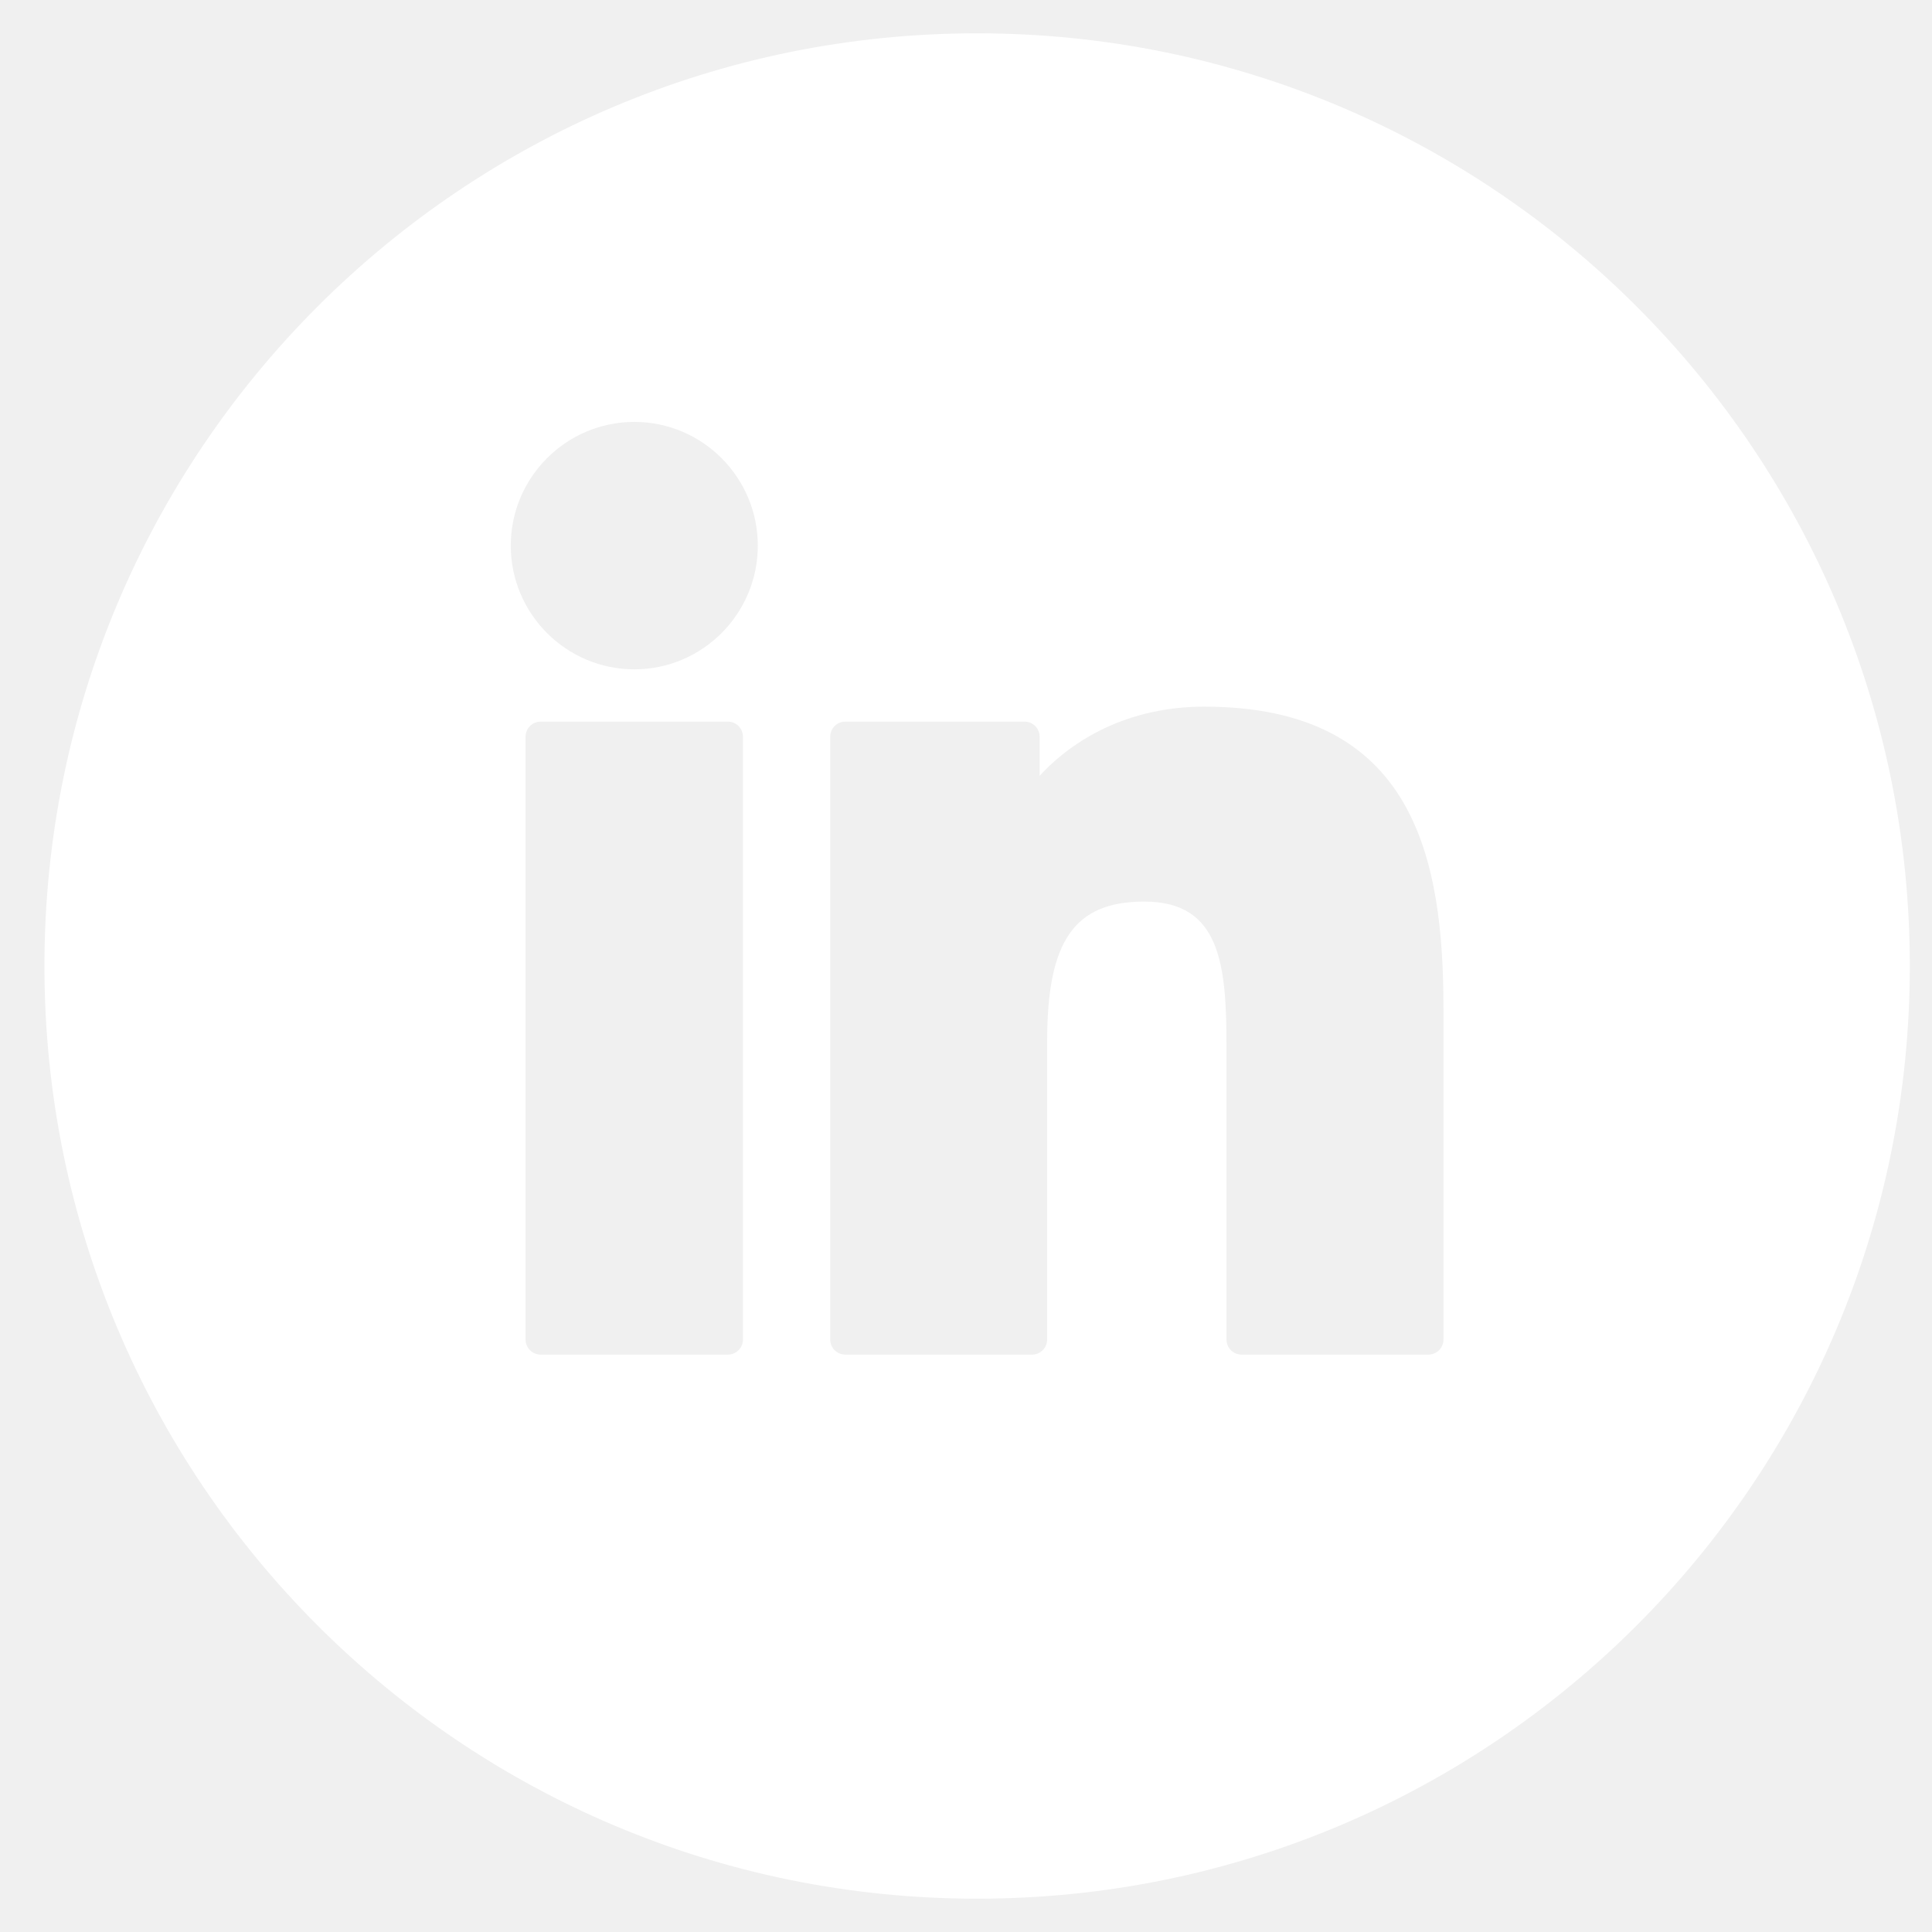
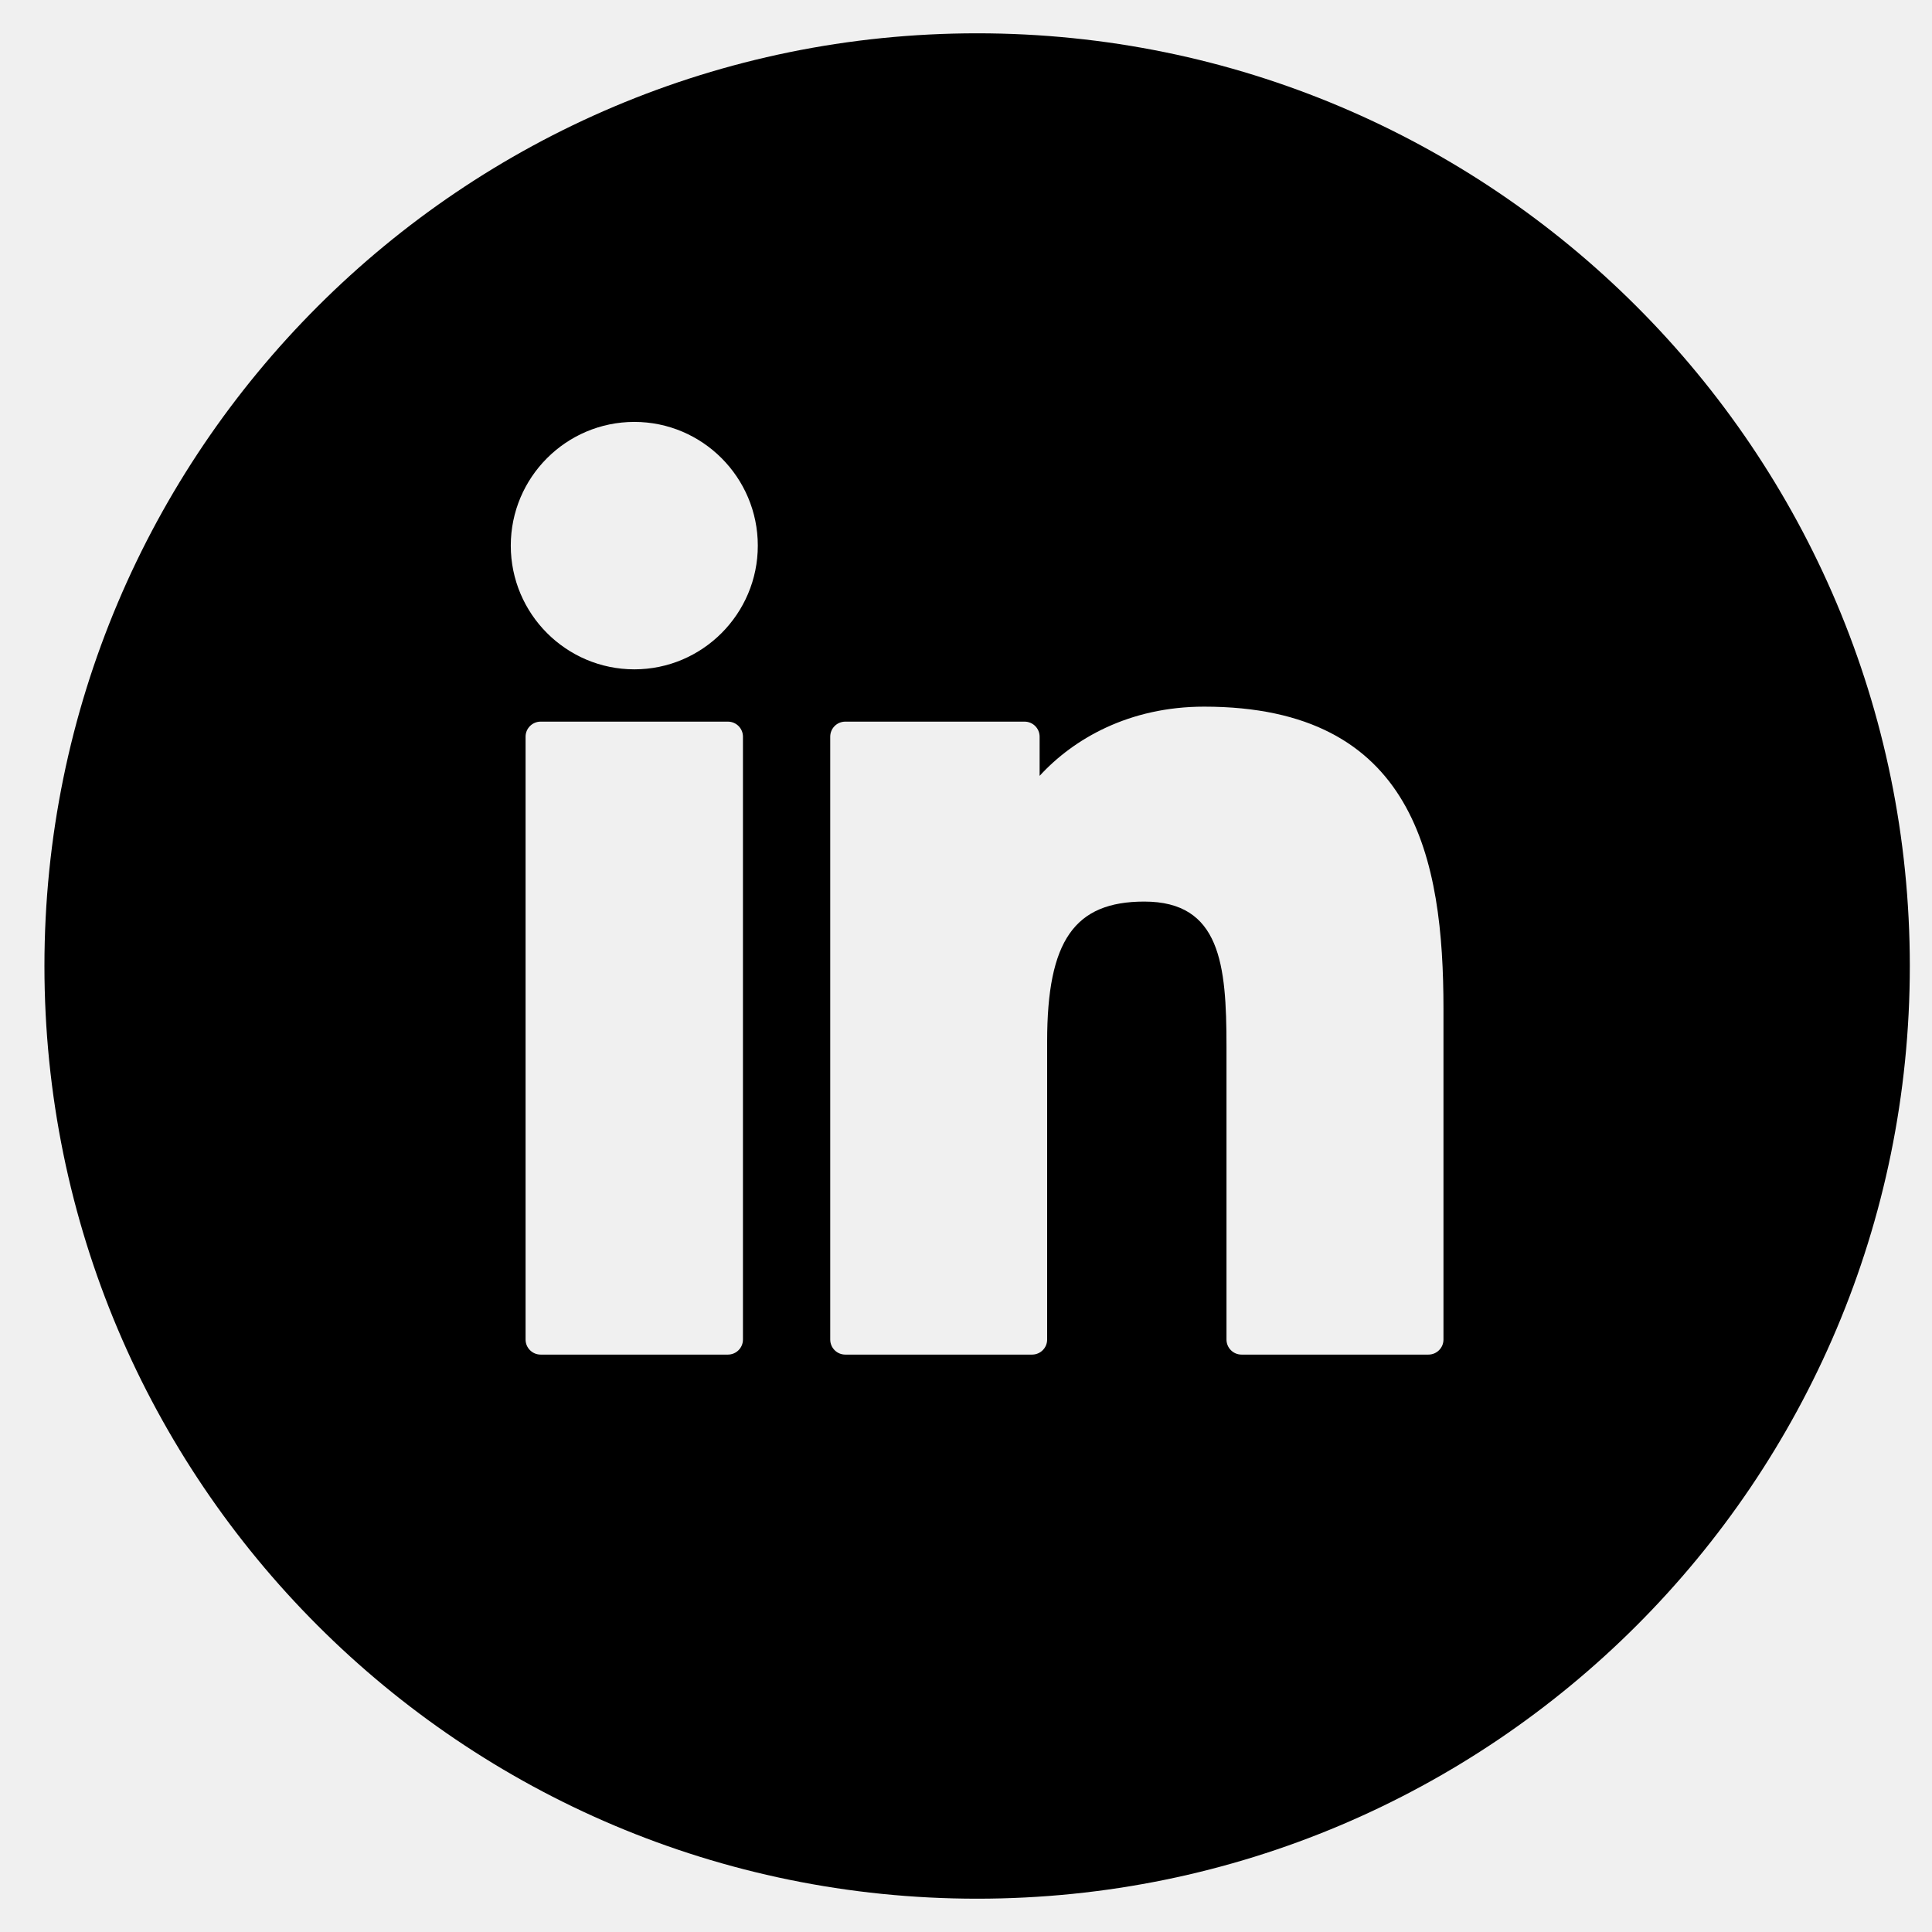
<svg xmlns="http://www.w3.org/2000/svg" width="28" height="28" viewBox="0 0 29 28" fill="none">
-   <path fill-rule="evenodd" clip-rule="evenodd" d="M14.667 28C22.399 28 28.667 21.732 28.667 14C28.667 6.268 22.399 0 14.667 0C6.935 0 0.667 6.268 0.667 14C0.667 21.732 6.935 28 14.667 28ZM9.522 5.833C8.499 5.833 7.667 6.666 7.667 7.69C7.667 8.714 8.499 9.547 9.522 9.547C10.543 9.547 11.375 8.714 11.375 7.69C11.375 6.666 10.543 5.833 9.522 5.833ZM10.926 10.332H8.115C7.991 10.332 7.889 10.433 7.889 10.558V19.607C7.889 19.732 7.991 19.833 8.115 19.833H10.926C11.051 19.833 11.152 19.732 11.152 19.607V10.558C11.152 10.433 11.051 10.332 10.926 10.332ZM15.605 11.146C16.111 10.593 16.946 10.107 18.075 10.107C21.24 10.107 21.667 12.4 21.667 14.643V19.607C21.667 19.732 21.566 19.833 21.441 19.833H18.636C18.511 19.833 18.41 19.732 18.41 19.607V15.207C18.41 13.976 18.319 13.033 17.176 13.033C16.127 13.033 15.718 13.621 15.718 15.13V19.607C15.718 19.732 15.617 19.833 15.492 19.833H12.688C12.563 19.833 12.462 19.732 12.462 19.607V10.558C12.462 10.433 12.563 10.332 12.688 10.332H15.379C15.504 10.332 15.605 10.433 15.605 10.558V11.146Z" fill="#FFFFFF" />
+   <path fill-rule="evenodd" clip-rule="evenodd" d="M14.667 28C22.399 28 28.667 21.732 28.667 14C28.667 6.268 22.399 0 14.667 0C6.935 0 0.667 6.268 0.667 14C0.667 21.732 6.935 28 14.667 28ZM9.522 5.833C8.499 5.833 7.667 6.666 7.667 7.69C7.667 8.714 8.499 9.547 9.522 9.547C10.543 9.547 11.375 8.714 11.375 7.69C11.375 6.666 10.543 5.833 9.522 5.833ZM10.926 10.332H8.115C7.991 10.332 7.889 10.433 7.889 10.558V19.607C7.889 19.732 7.991 19.833 8.115 19.833H10.926C11.051 19.833 11.152 19.732 11.152 19.607V10.558C11.152 10.433 11.051 10.332 10.926 10.332ZM15.605 11.146C16.111 10.593 16.946 10.107 18.075 10.107C21.24 10.107 21.667 12.4 21.667 14.643V19.607C21.667 19.732 21.566 19.833 21.441 19.833H18.636C18.511 19.833 18.41 19.732 18.41 19.607V15.207C18.41 13.976 18.319 13.033 17.176 13.033C16.127 13.033 15.718 13.621 15.718 15.13V19.607C15.718 19.732 15.617 19.833 15.492 19.833H12.688C12.563 19.833 12.462 19.732 12.462 19.607V10.558C12.462 10.433 12.563 10.332 12.688 10.332H15.379C15.504 10.332 15.605 10.433 15.605 10.558V11.146Z" fill="#000000" />
</svg>
